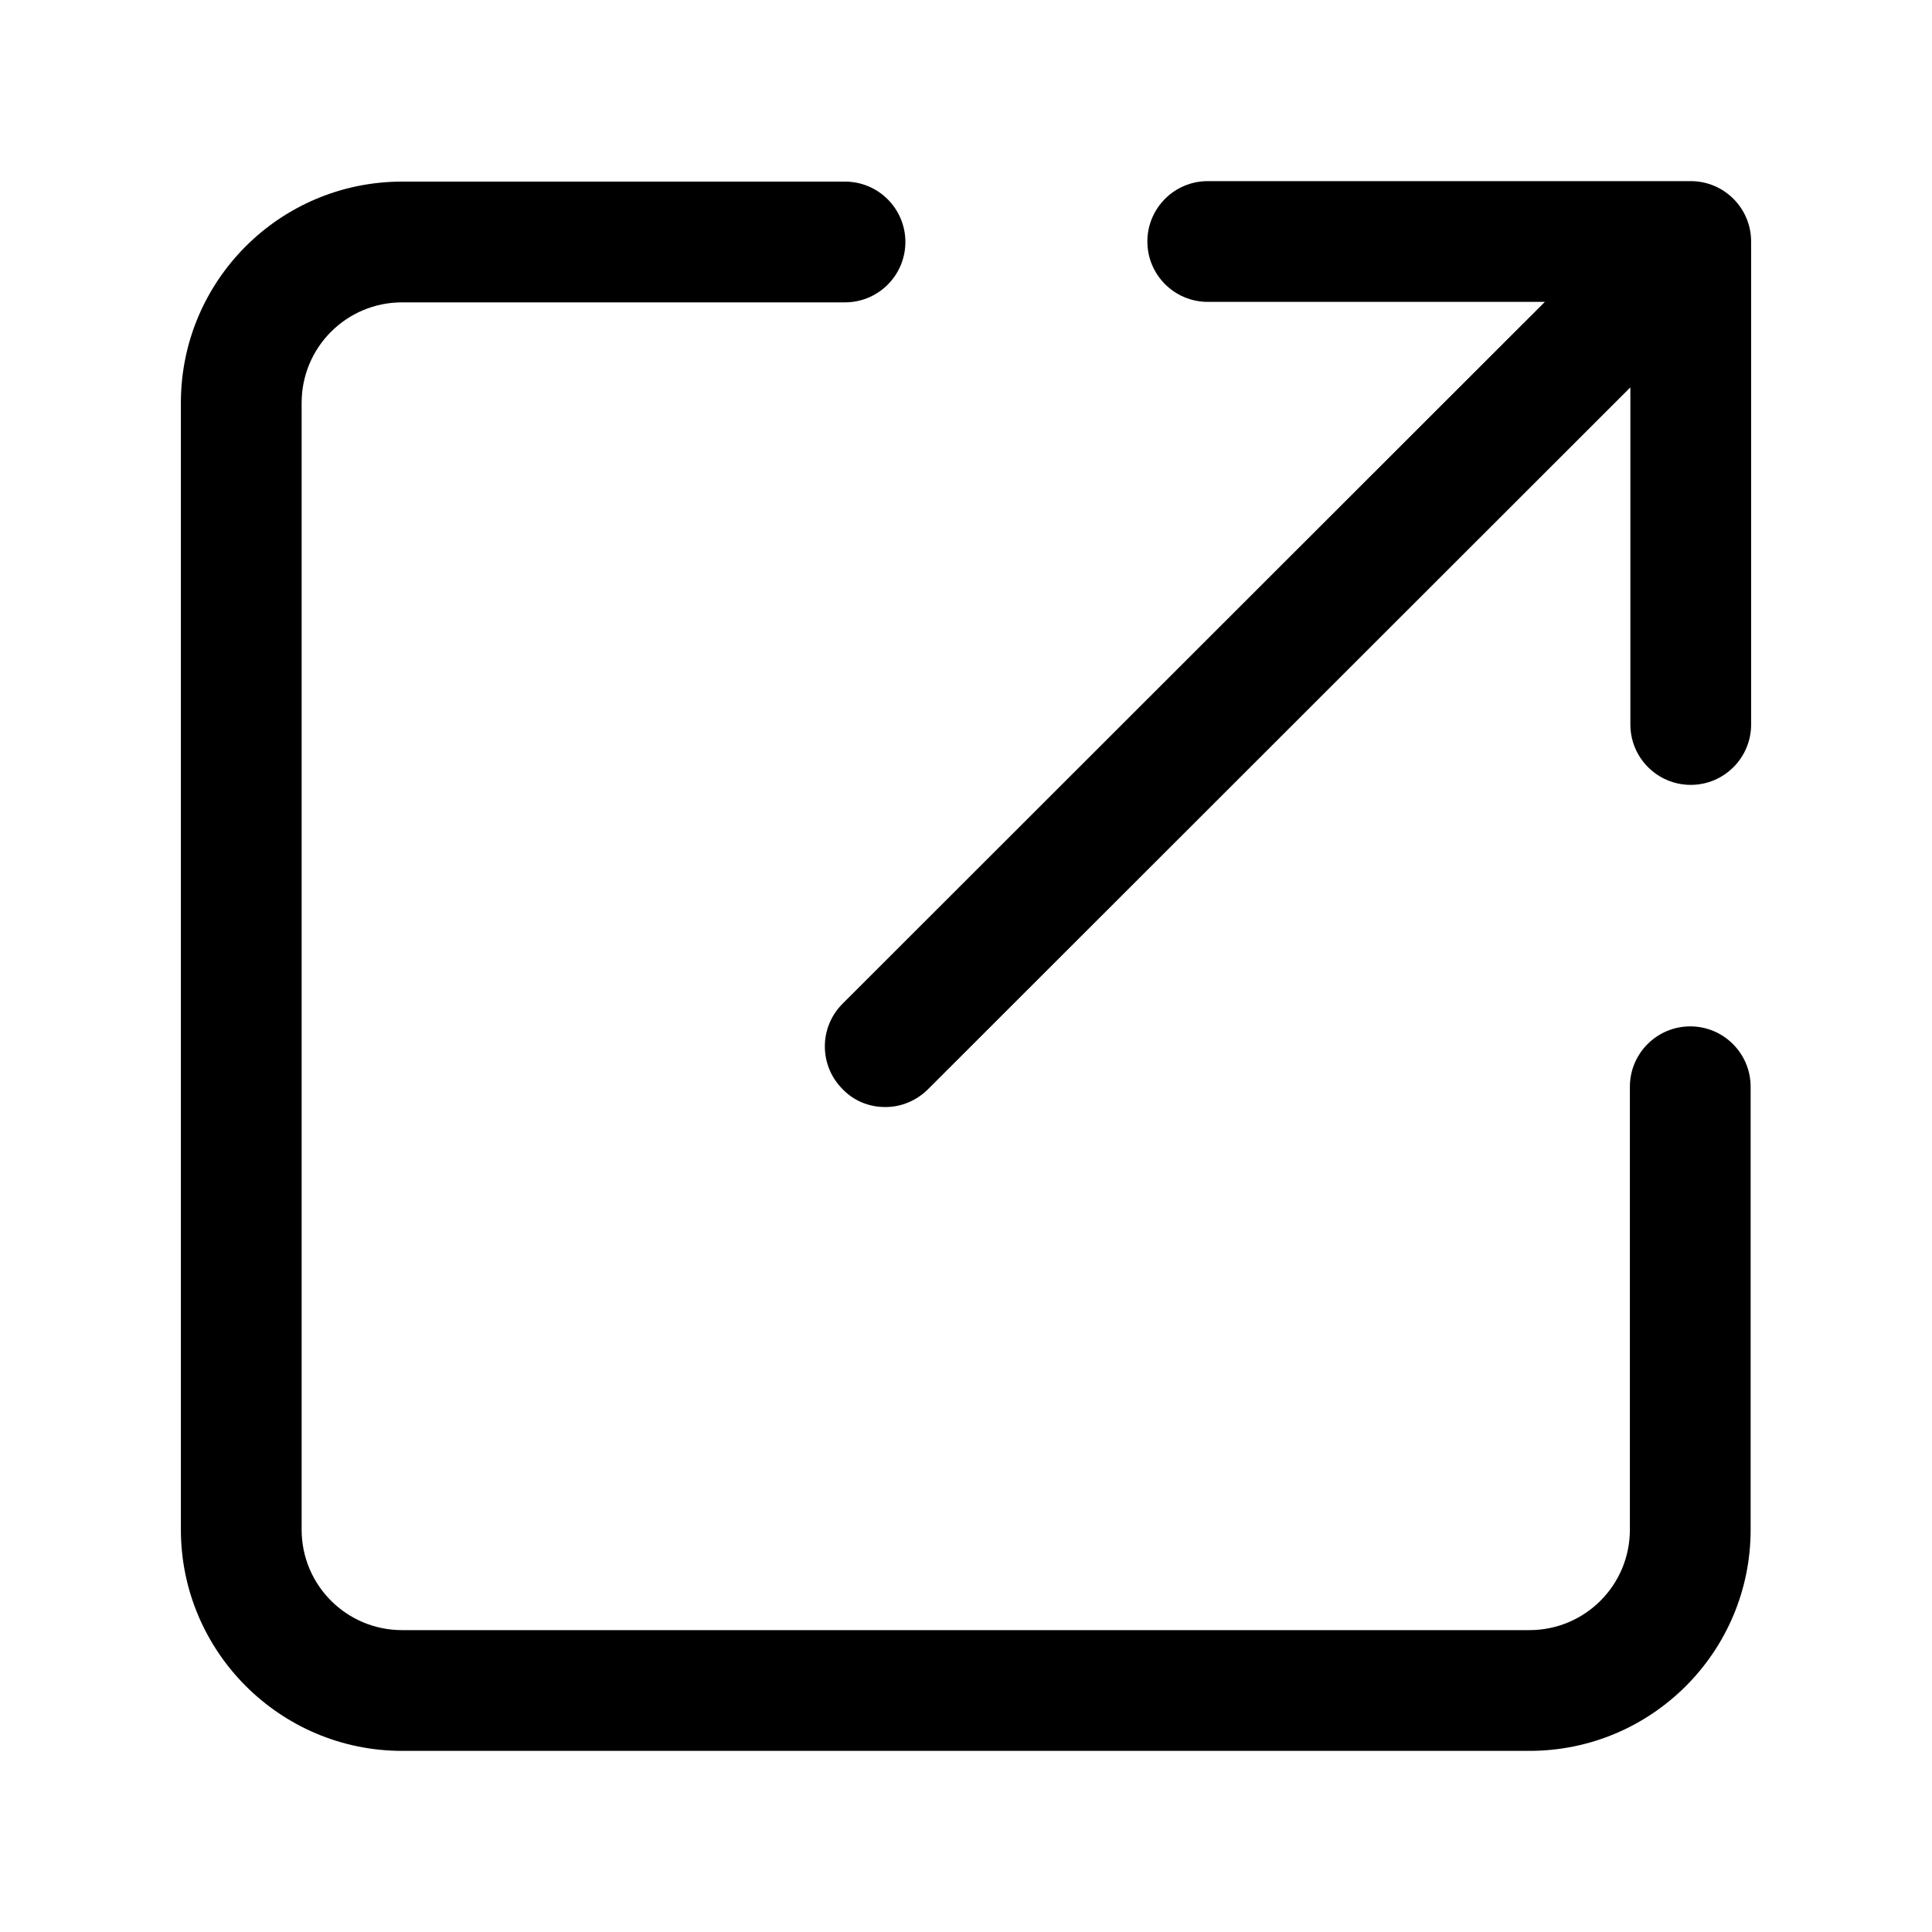
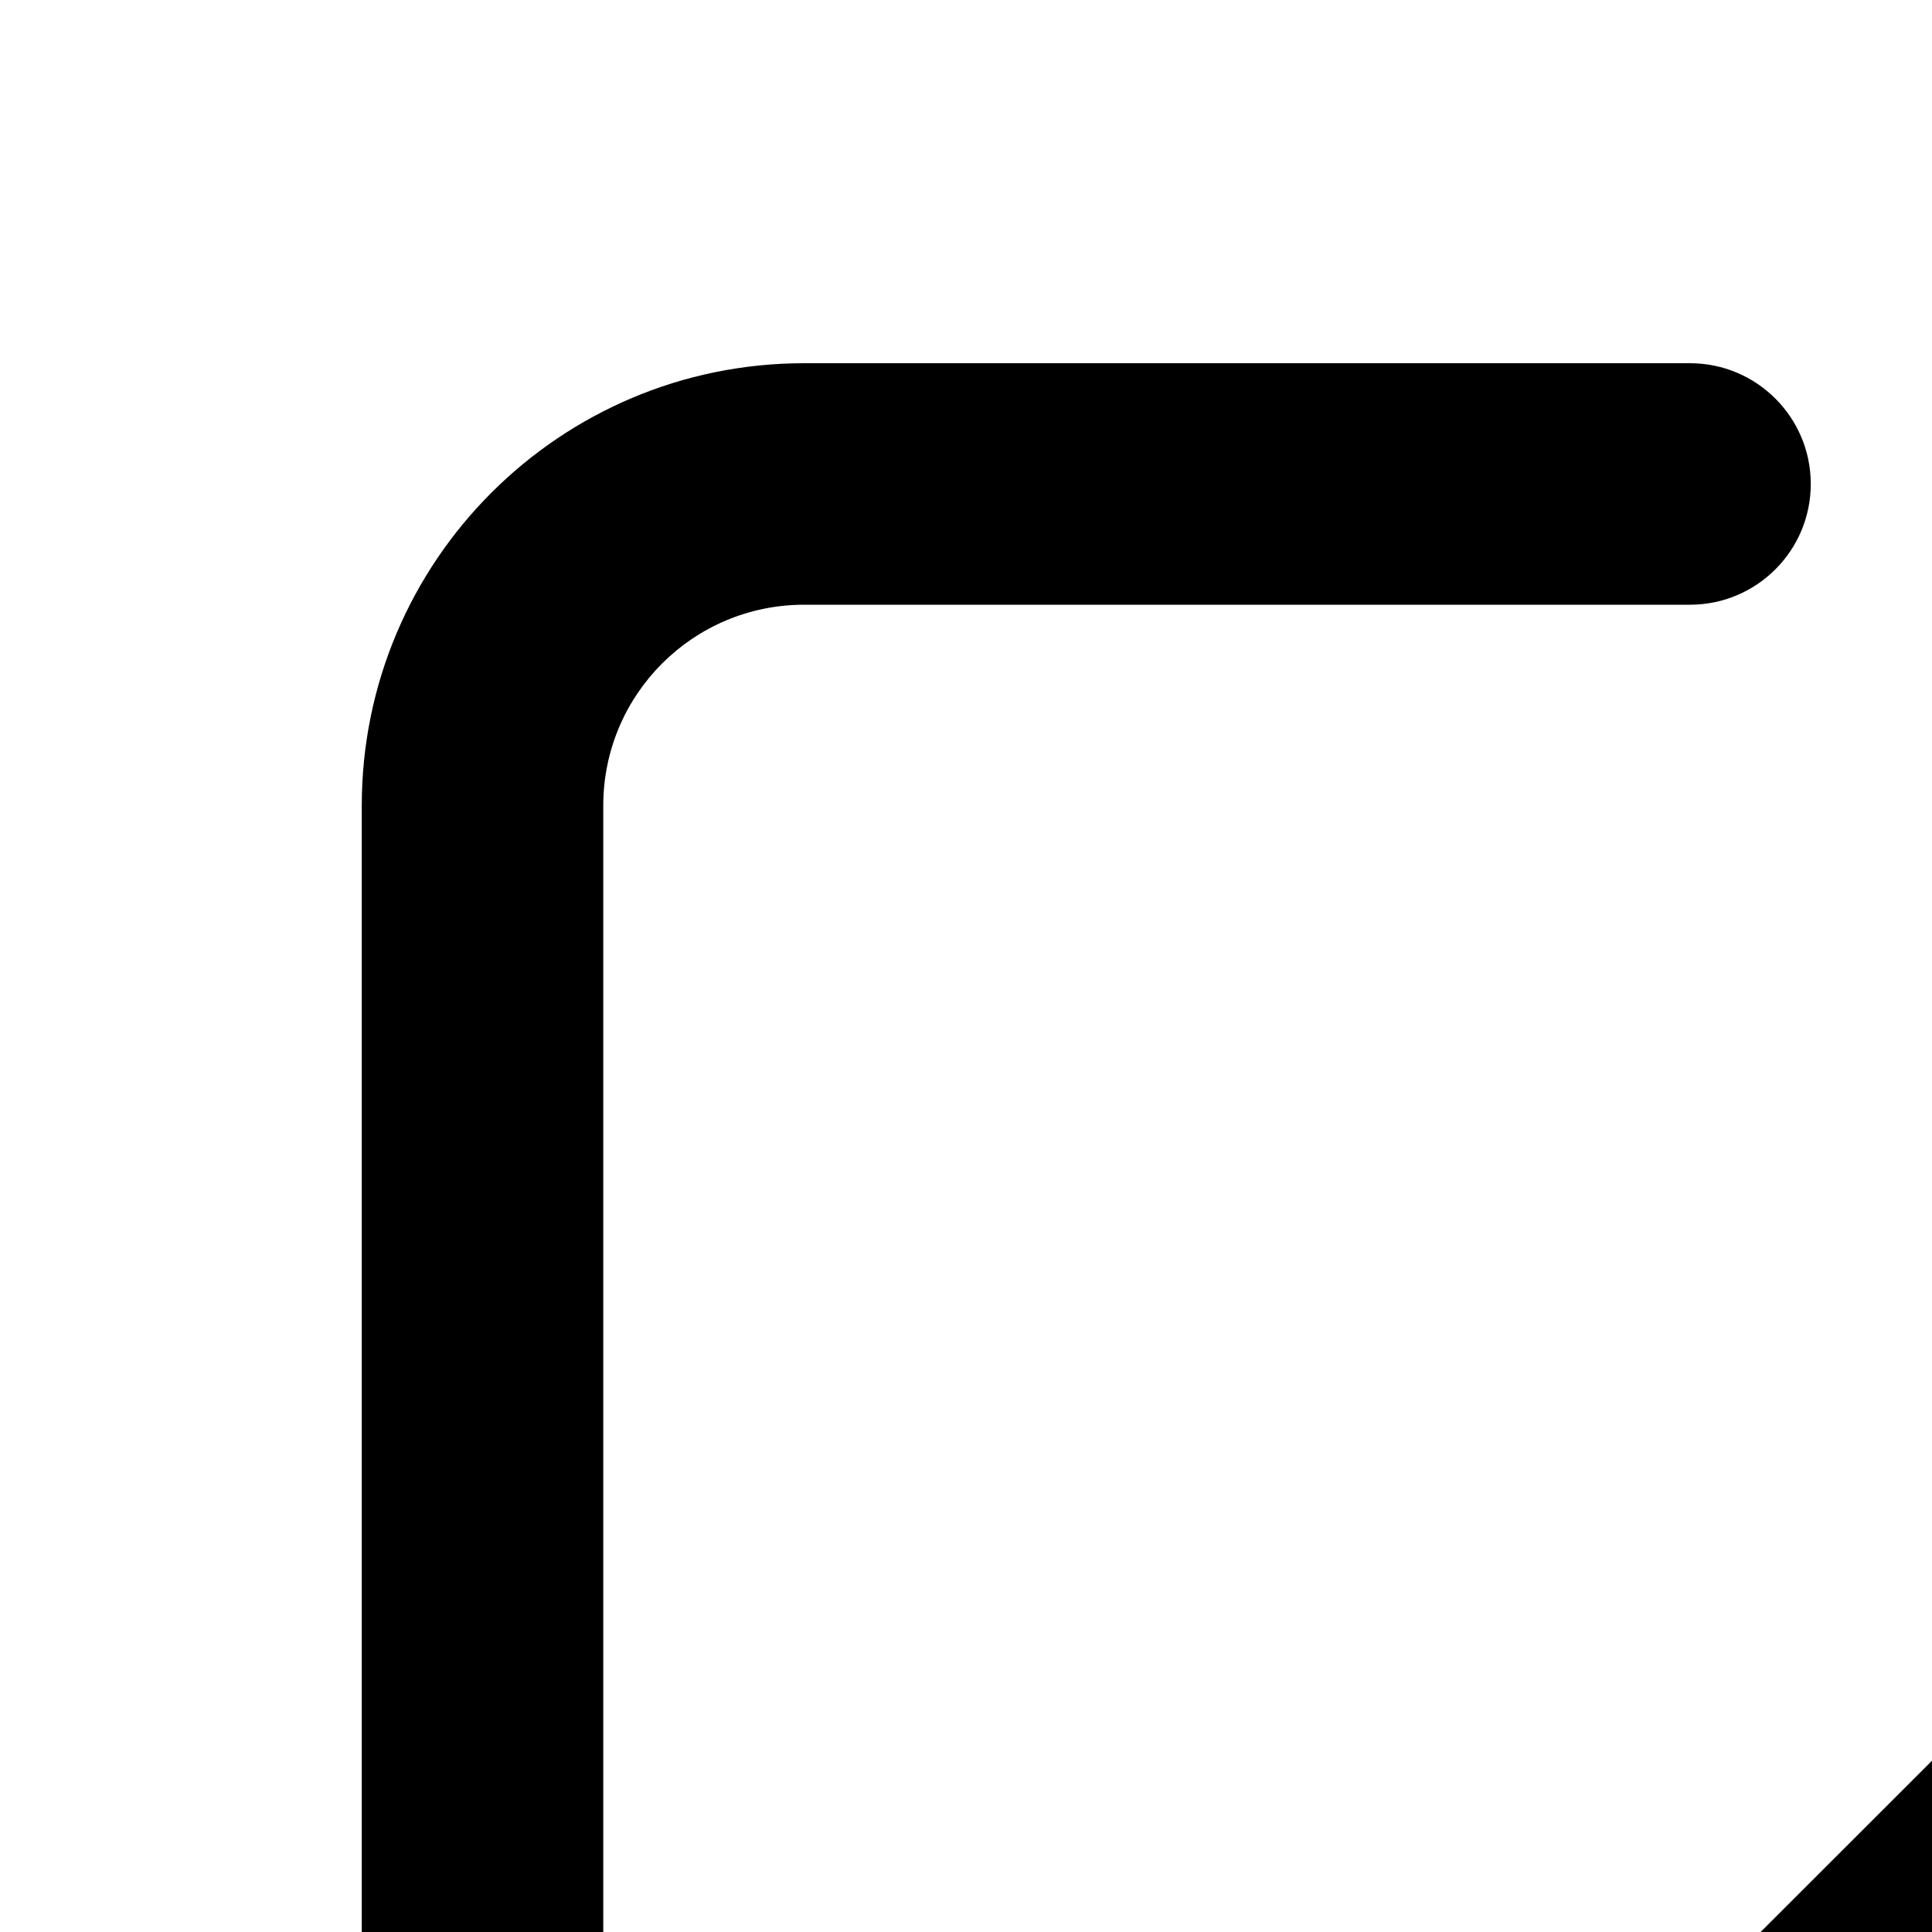
- <svg xmlns="http://www.w3.org/2000/svg" width="40" height="40" viewBox="0 0 40 40" fill="none">
+ <svg xmlns="http://www.w3.org/2000/svg" width="20" height="20" viewBox="0 0 20 20" fill="none">
  <path d="M31.665 36.25H8.325C5.795 36.25 3.745 34.19 3.745 31.67V8.34C3.745 5.81 5.795 3.76 8.325 3.76H17.495C18.185 3.76 18.745 4.32 18.745 5.01C18.745 5.7 18.185 6.26 17.495 6.26H8.325C7.175 6.26 6.245 7.19 6.245 8.34V31.67C6.245 32.82 7.175 33.75 8.325 33.75H31.665C32.815 33.75 33.745 32.82 33.745 31.67V22.5C33.745 21.81 34.305 21.25 34.995 21.25C35.685 21.25 36.245 21.81 36.245 22.5V31.67C36.245 34.2 34.195 36.25 31.665 36.25Z" fill="black" />
  <path d="M18.325 22.92C18.005 22.92 17.685 22.8 17.445 22.55C16.955 22.06 16.955 21.27 17.445 20.78L31.985 6.25H25.005C24.315 6.25 23.755 5.69 23.755 5C23.755 4.31 24.315 3.75 25.005 3.75H35.005C35.695 3.75 36.255 4.31 36.255 5V15C36.255 15.69 35.695 16.25 35.005 16.25C34.315 16.25 33.755 15.69 33.755 15V8.02L19.215 22.55C18.975 22.79 18.655 22.92 18.335 22.92H18.325Z" fill="black" />
</svg>
